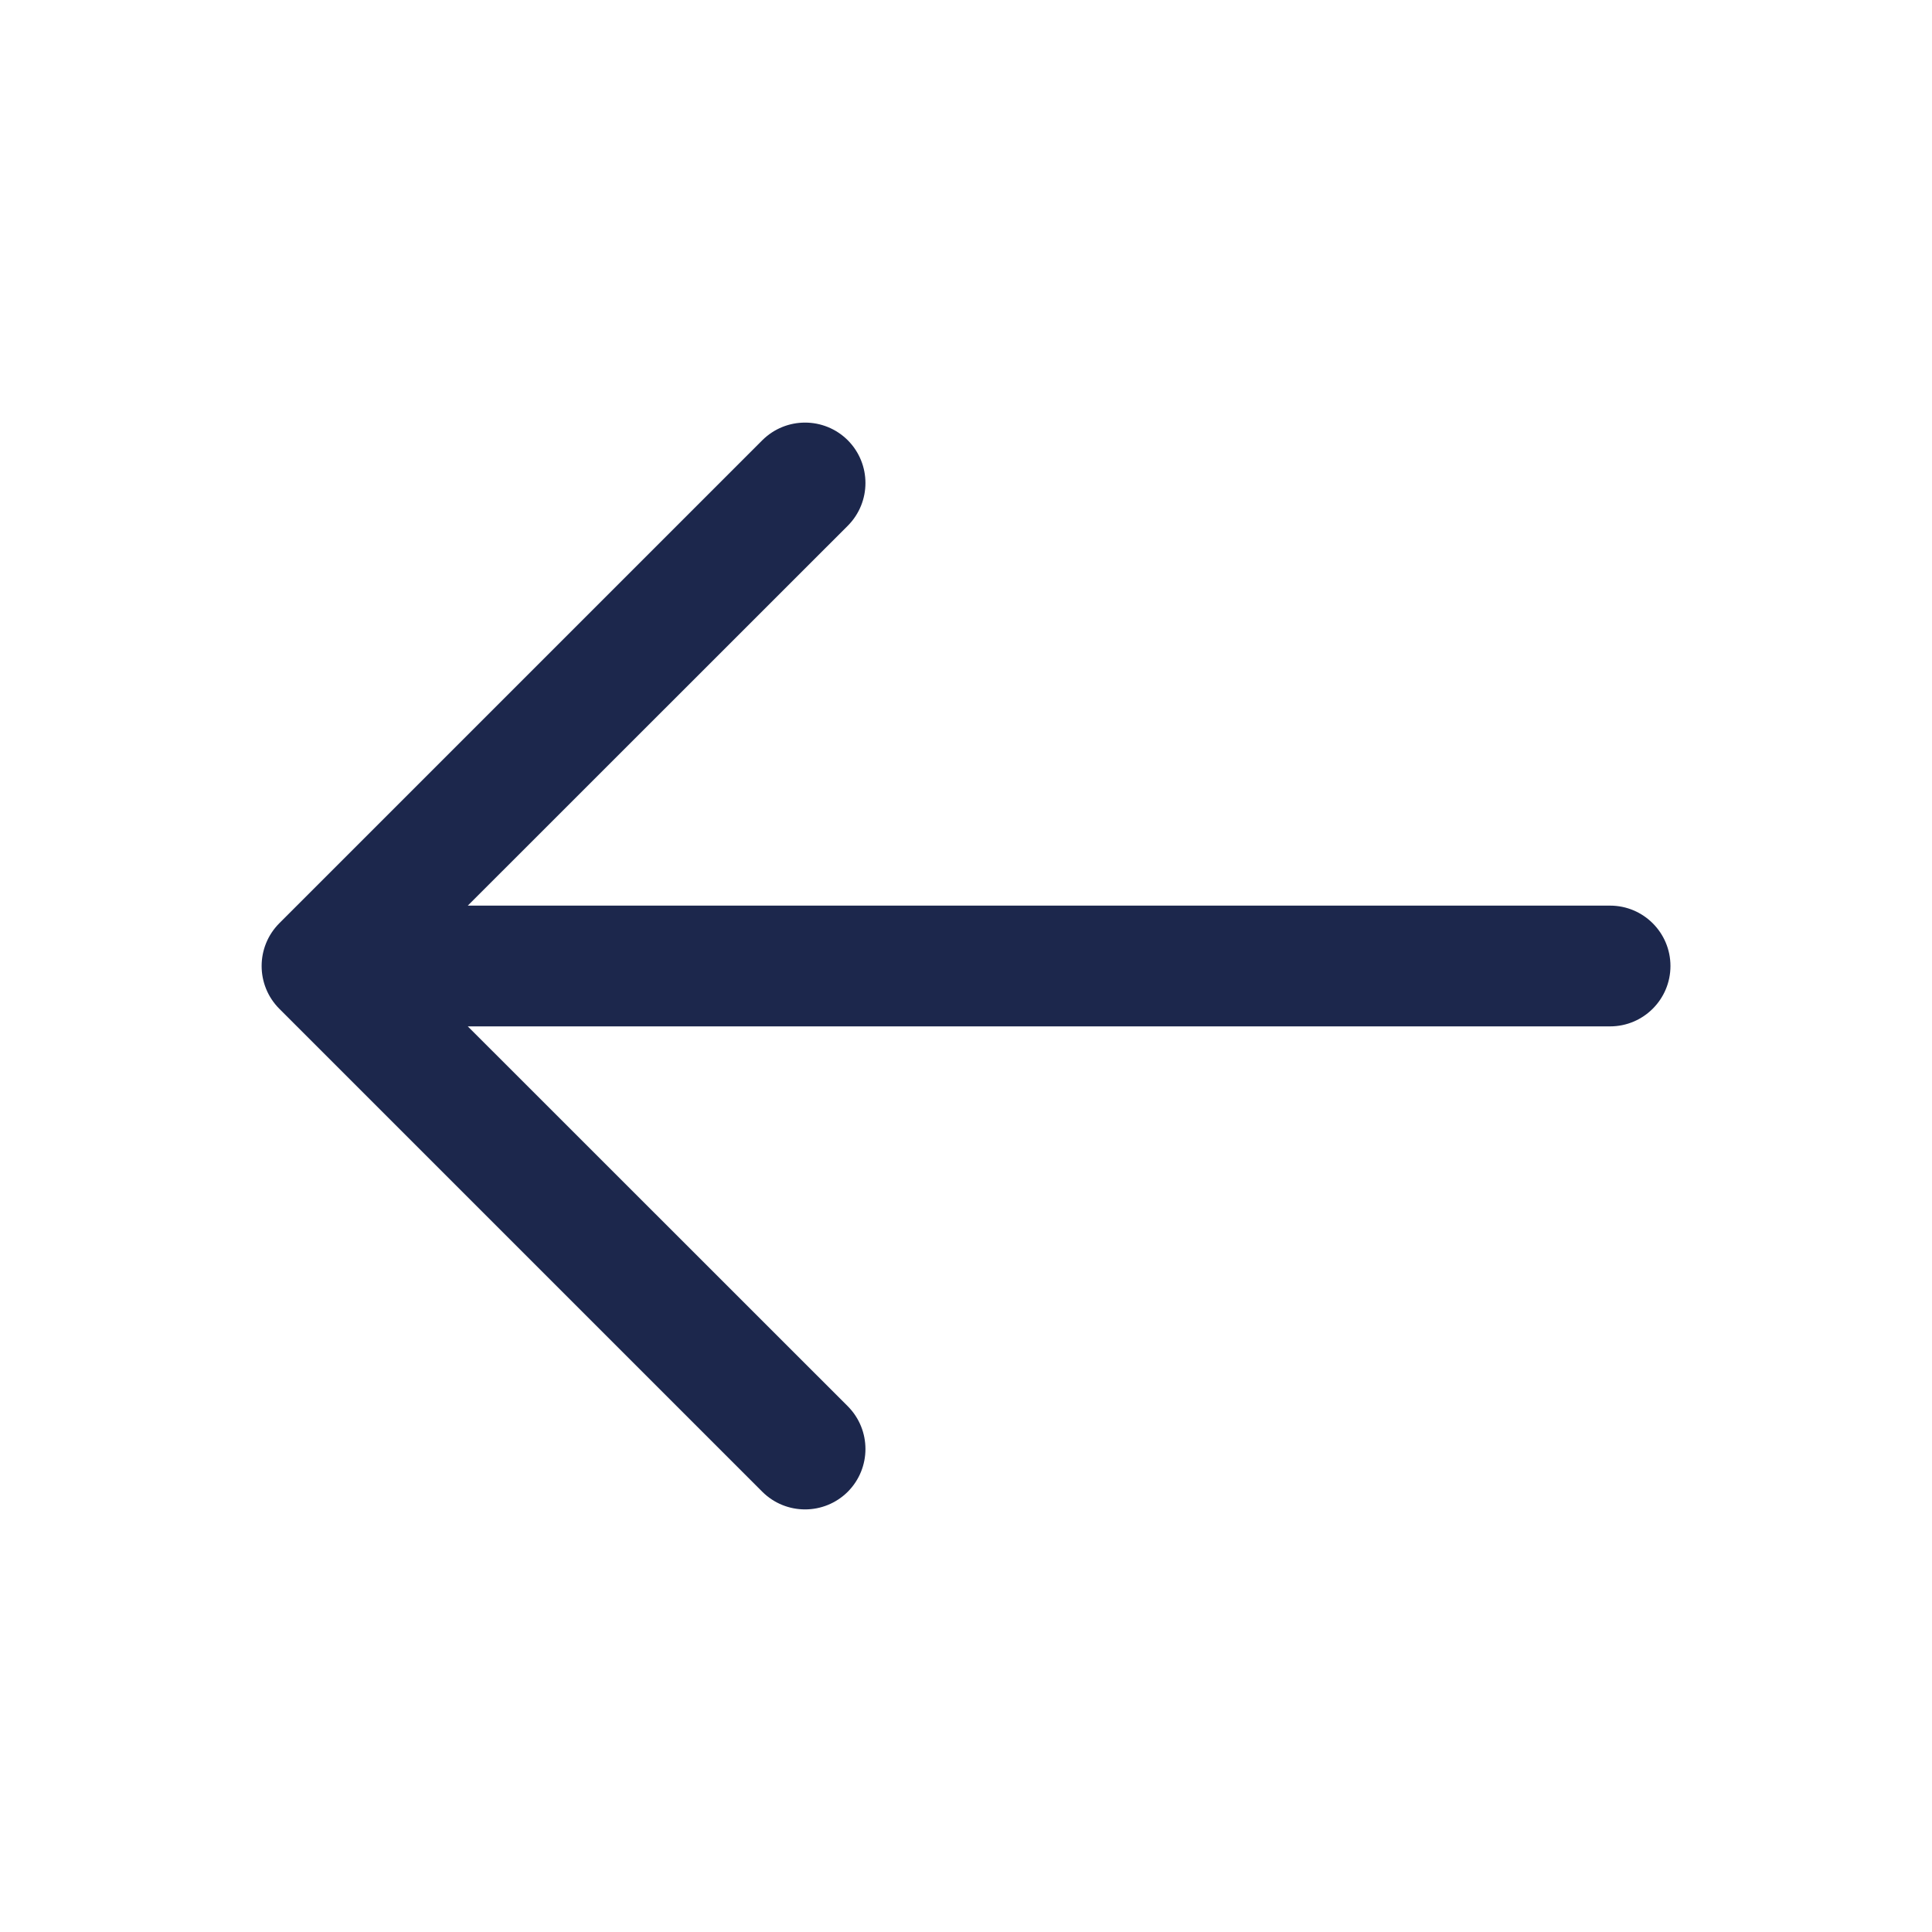
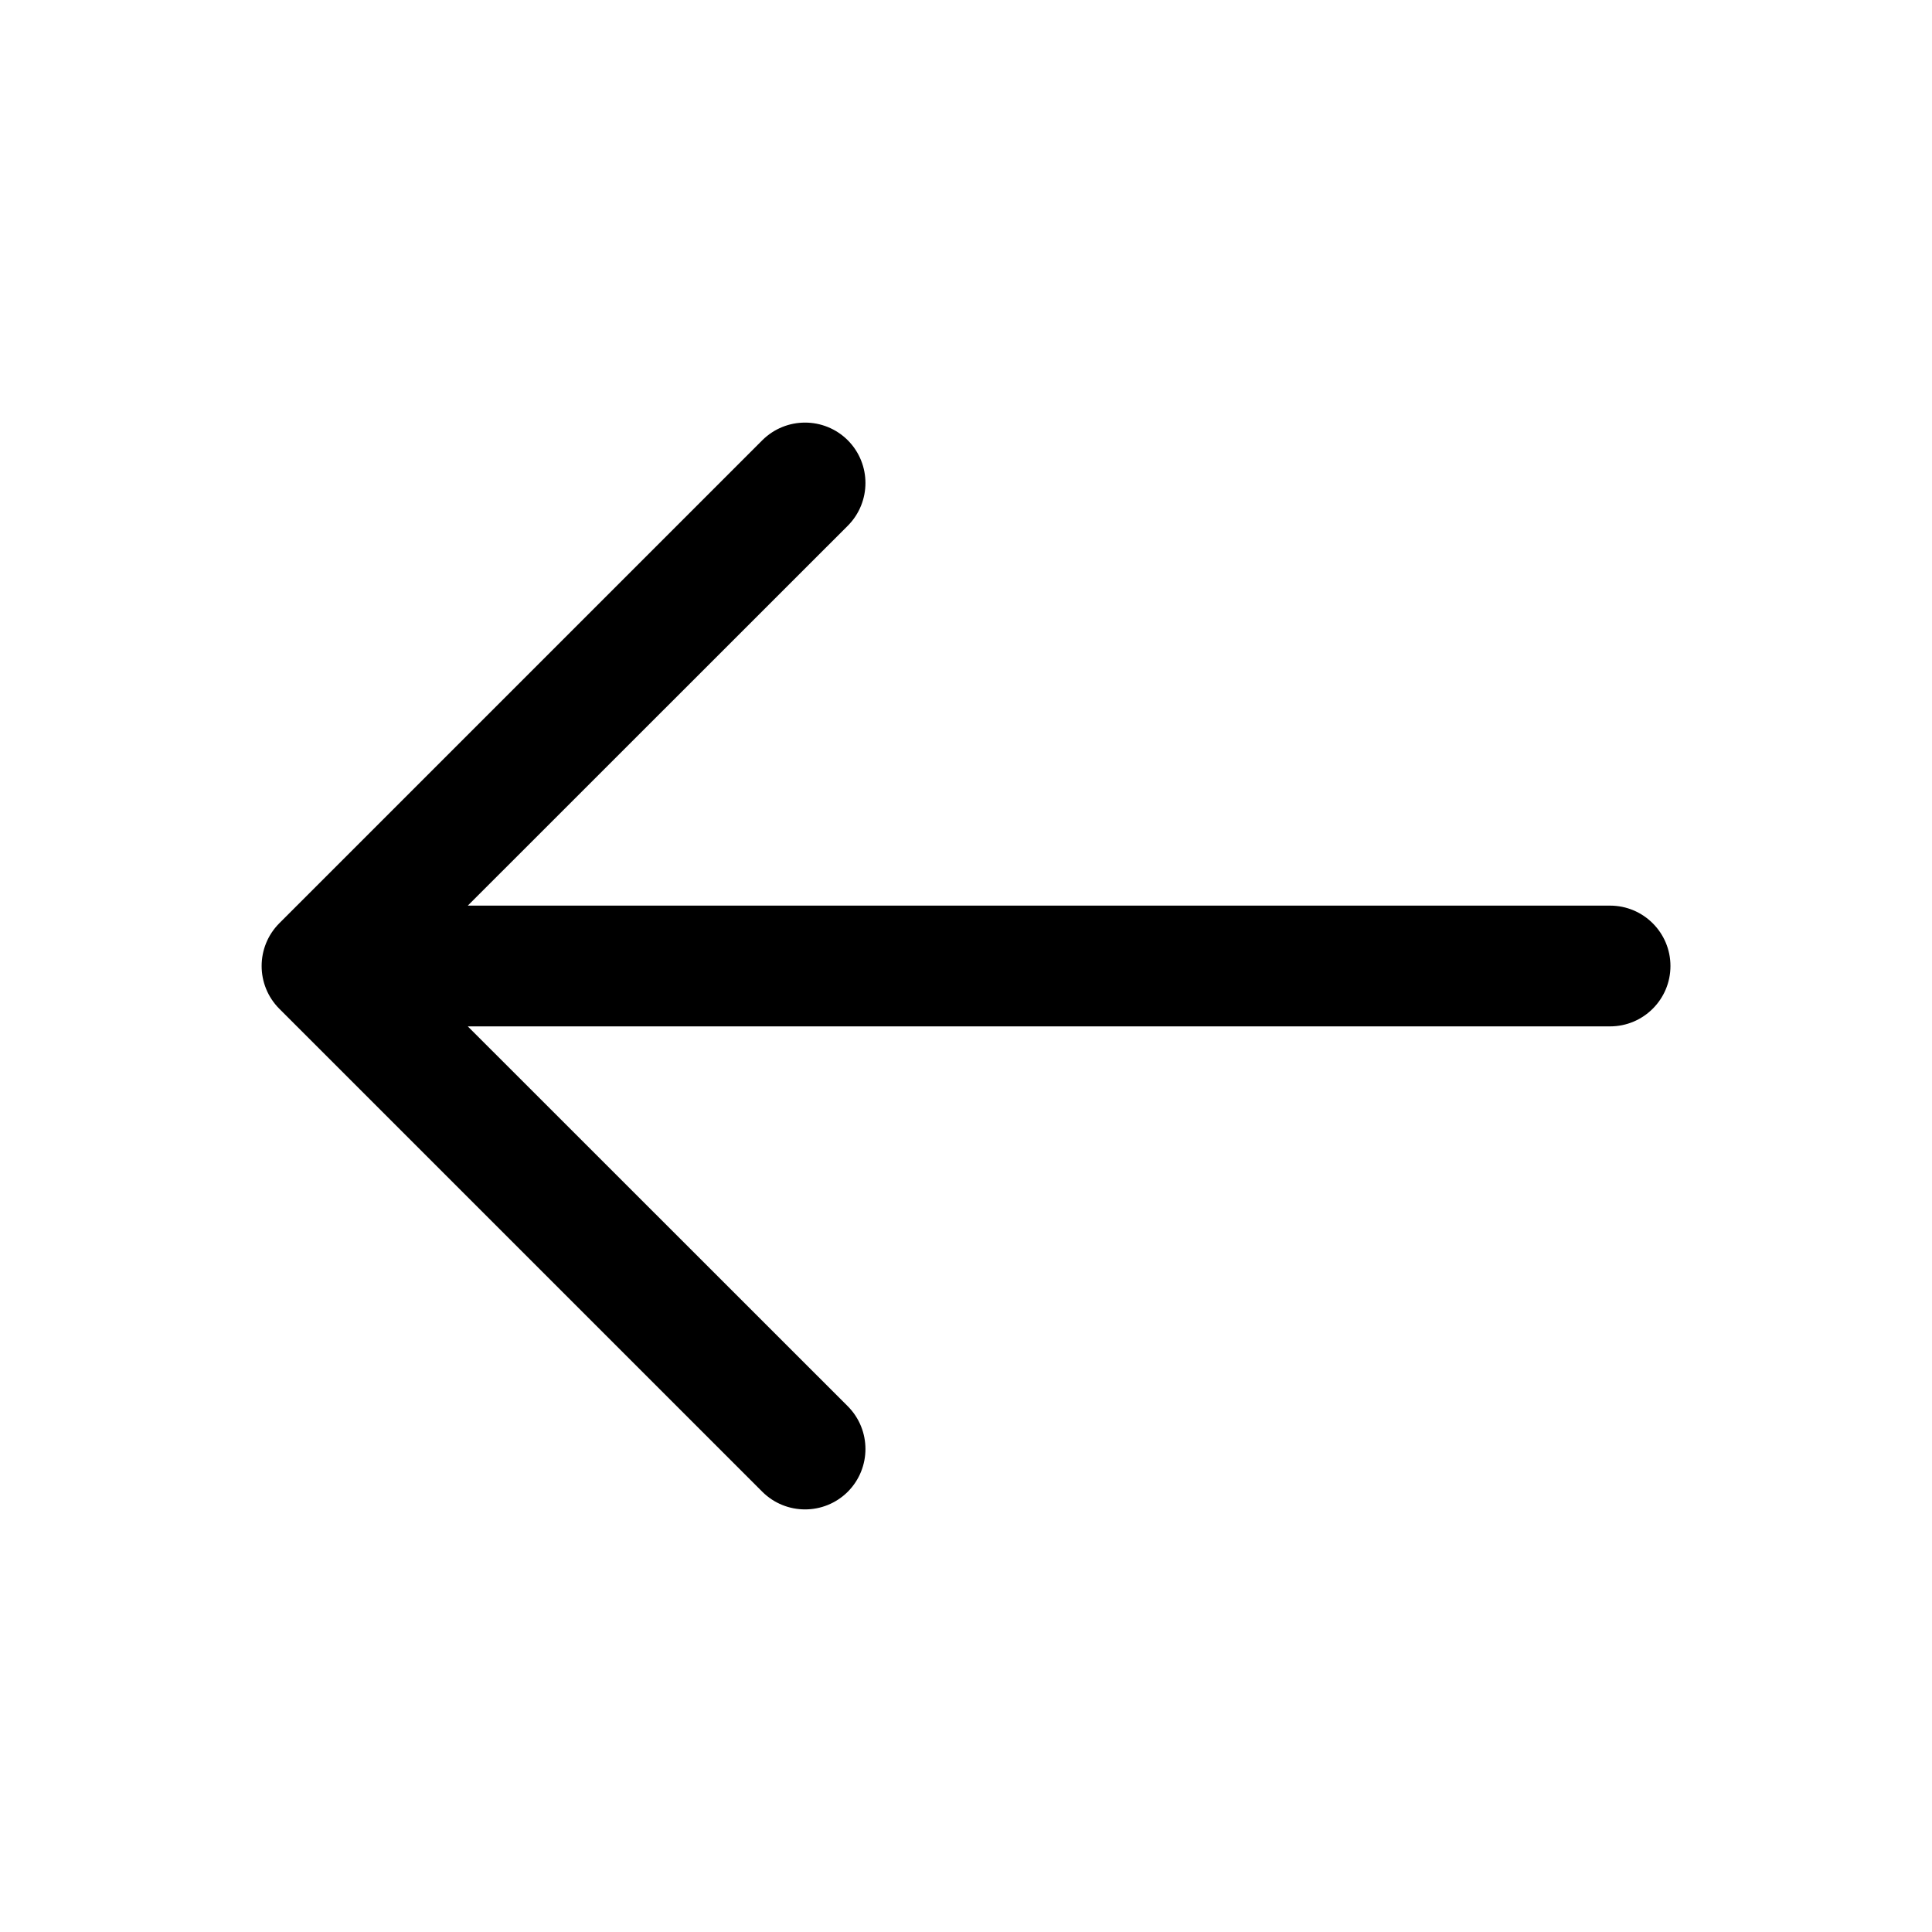
<svg xmlns="http://www.w3.org/2000/svg" width="16" height="16" viewBox="0 0 16 16" fill="none">
-   <path fill-rule="evenodd" clip-rule="evenodd" d="M7.021 3.646C7.216 3.842 7.216 4.158 7.021 4.354L3.874 7.5H13.334C13.61 7.5 13.834 7.724 13.834 8C13.834 8.276 13.61 8.5 13.334 8.5H3.874L7.021 11.646C7.216 11.842 7.216 12.158 7.021 12.354C6.825 12.549 6.509 12.549 6.313 12.354L2.313 8.354C2.118 8.158 2.118 7.842 2.313 7.646L6.313 3.646C6.509 3.451 6.825 3.451 7.021 3.646Z" fill="#1C274C" />
+   <path fill-rule="evenodd" clip-rule="evenodd" d="M7.021 3.646C7.216 3.842 7.216 4.158 7.021 4.354L3.874 7.5H13.334C13.61 7.5 13.834 7.724 13.834 8C13.834 8.276 13.61 8.5 13.334 8.5H3.874L7.021 11.646C7.216 11.842 7.216 12.158 7.021 12.354C6.825 12.549 6.509 12.549 6.313 12.354L2.313 8.354C2.118 8.158 2.118 7.842 2.313 7.646L6.313 3.646C6.509 3.451 6.825 3.451 7.021 3.646Z" fill="currentColor" />
</svg>
